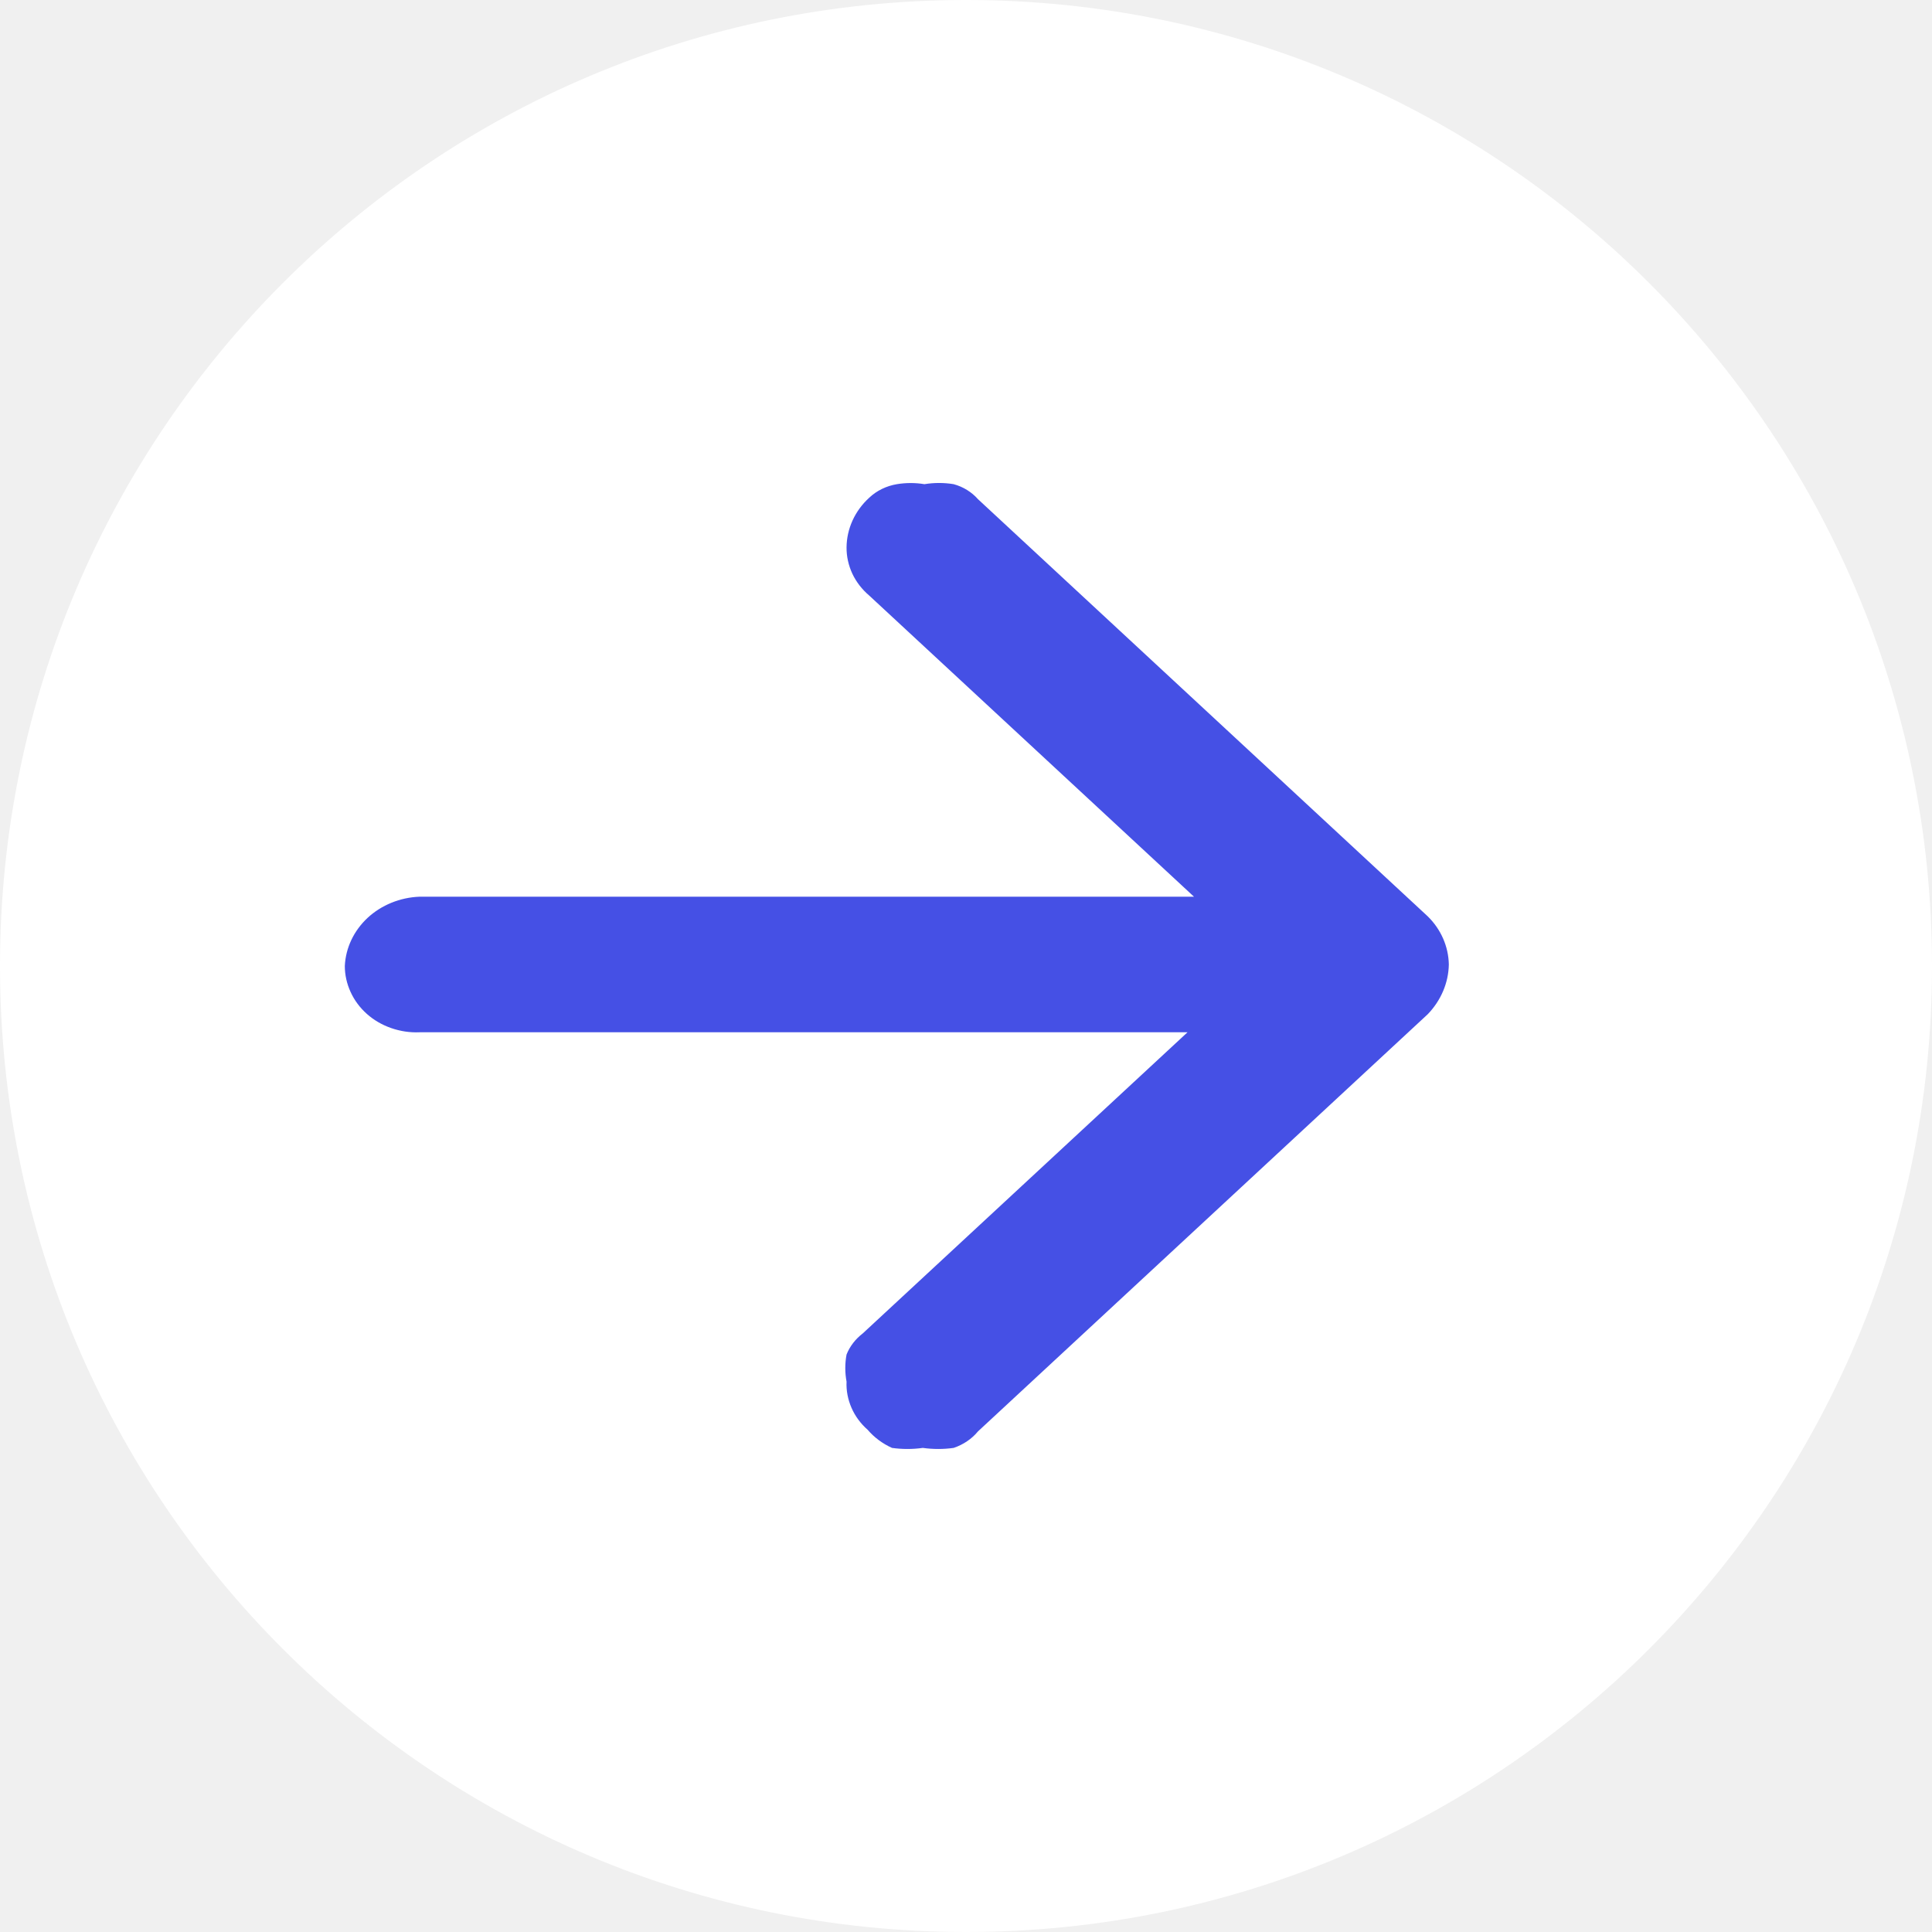
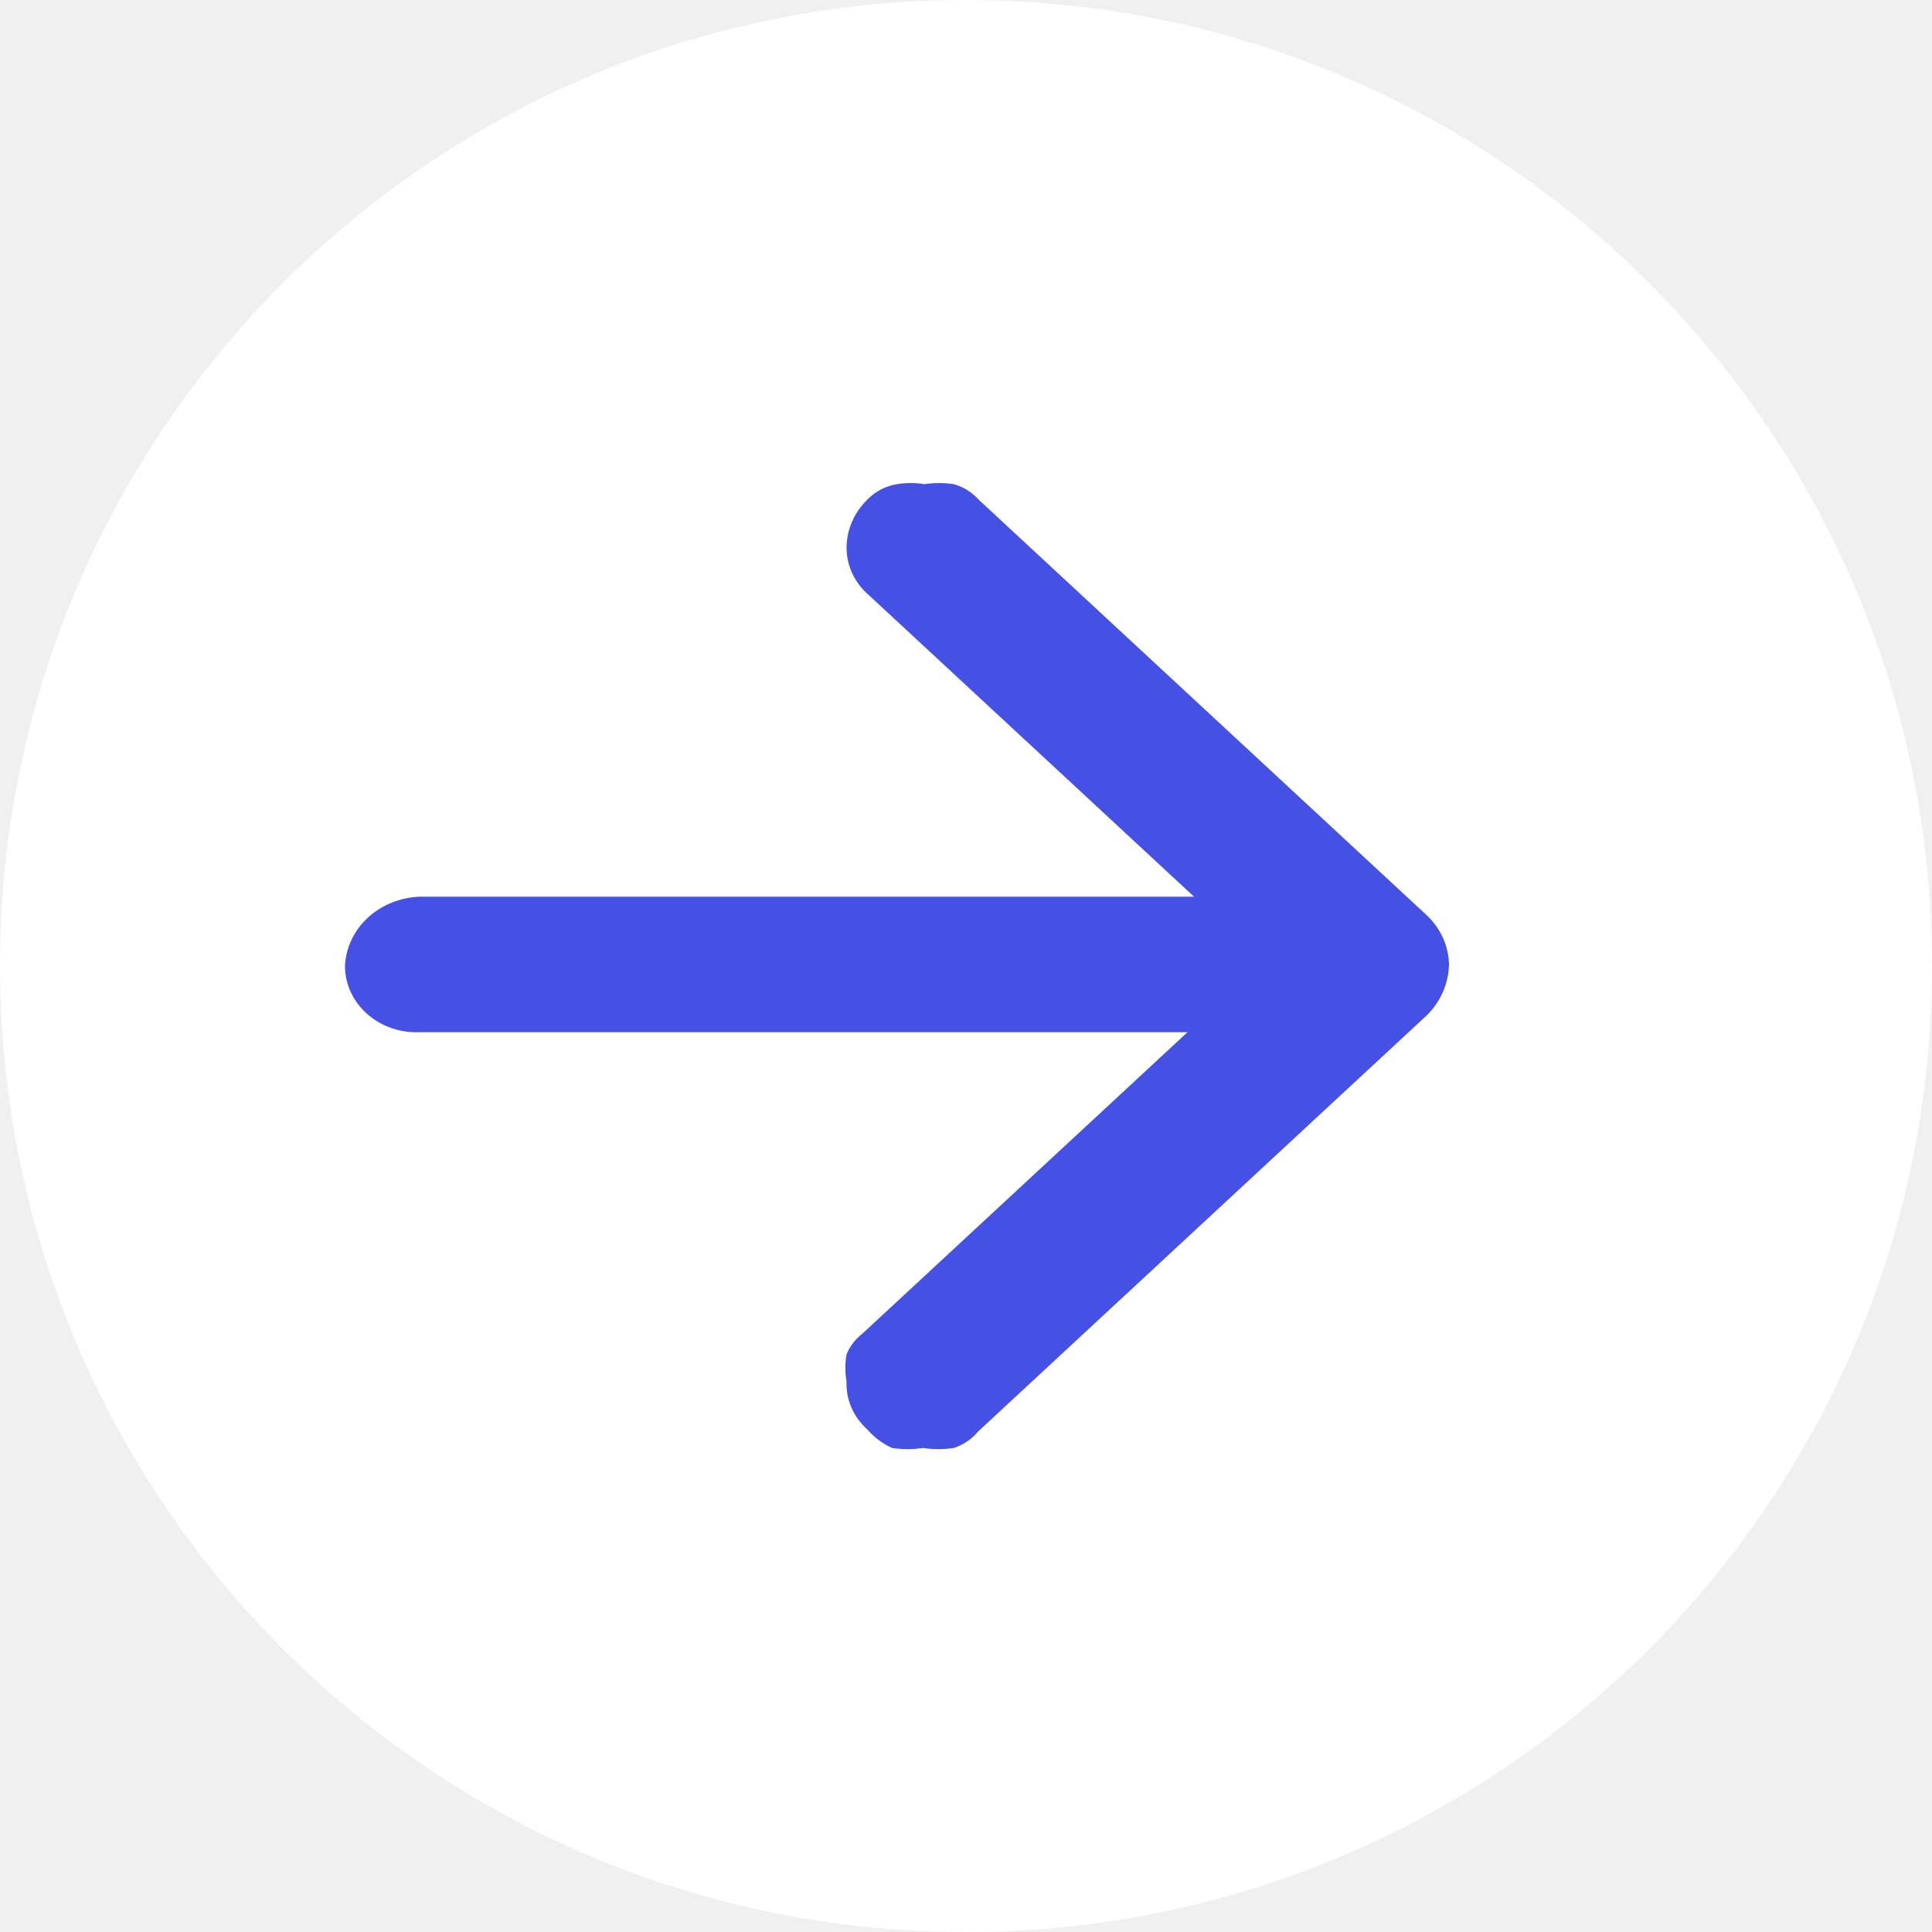
- <svg xmlns="http://www.w3.org/2000/svg" width="23" height="23" viewBox="0 0 23 23" fill="none">
-   <circle cx="11.5" cy="11.5" r="11.5" fill="white" />
-   <path d="M10.329 17.021C10.246 16.948 10.18 16.859 10.137 16.76C10.094 16.661 10.073 16.555 10.078 16.448C10.058 16.341 10.058 16.232 10.078 16.125C10.117 16.027 10.184 15.941 10.271 15.874L14.137 12.289H4.995C4.88 12.294 4.765 12.277 4.657 12.239C4.55 12.202 4.451 12.145 4.368 12.071C4.285 11.997 4.219 11.909 4.174 11.81C4.129 11.712 4.105 11.607 4.105 11.5C4.115 11.284 4.212 11.08 4.376 10.927C4.541 10.774 4.762 10.684 4.995 10.675H14.214L10.348 7.09C10.262 7.017 10.194 6.929 10.147 6.83C10.101 6.731 10.077 6.624 10.078 6.516C10.08 6.294 10.177 6.081 10.348 5.925C10.437 5.841 10.552 5.785 10.677 5.764C10.786 5.746 10.897 5.746 11.005 5.764C11.121 5.745 11.238 5.745 11.353 5.764C11.467 5.795 11.568 5.858 11.643 5.943L16.997 10.909C17.155 11.064 17.244 11.269 17.248 11.482C17.244 11.701 17.154 11.911 16.997 12.074L11.643 17.04C11.569 17.13 11.468 17.198 11.353 17.237C11.232 17.254 11.108 17.254 10.986 17.237C10.864 17.254 10.741 17.254 10.619 17.237C10.506 17.186 10.407 17.112 10.329 17.021Z" fill="#4550E5" />
+ <svg xmlns="http://www.w3.org/2000/svg" fill="none" height="23" viewBox="0 0 23 23" width="23">
+   <circle cx="11.5" cy="11.5" fill="#fff" r="11.5" />
+   <path d="m10.329 17.021c-.083-.074-.149-.163-.192-.262-.043-.099-.063-.205-.059-.312-.019-.107-.019-.216 0-.323.039-.098.106-.185.193-.251l3.866-3.585h-9.142c-.115.005-.23-.012-.337-.05-.108-.037-.206-.095-.289-.169-.083-.074-.149-.162-.194-.26-.045-.098-.068-.204-.068-.31.01-.216.106-.42.271-.573s.385-.242.618-.251h9.219l-3.866-3.585c-.086-.073-.154-.161-.201-.26-.047-.099-.07-.206-.07-.313.002-.223.1-.435.271-.592.089-.084.204-.14.329-.161.109-.018.22-.018.329 0 .115-.018.233-.018.348 0 .114.032.214.094.29.179l5.354 4.966c.158.156.247.36.251.574-.005.219-.094.429-.251.592l-5.354 4.966c-.074.09-.175.159-.29.197-.122.018-.246.018-.367 0-.122.018-.245.018-.367 0-.113-.051-.211-.124-.29-.215z" fill="#4550e5" />
</svg>
